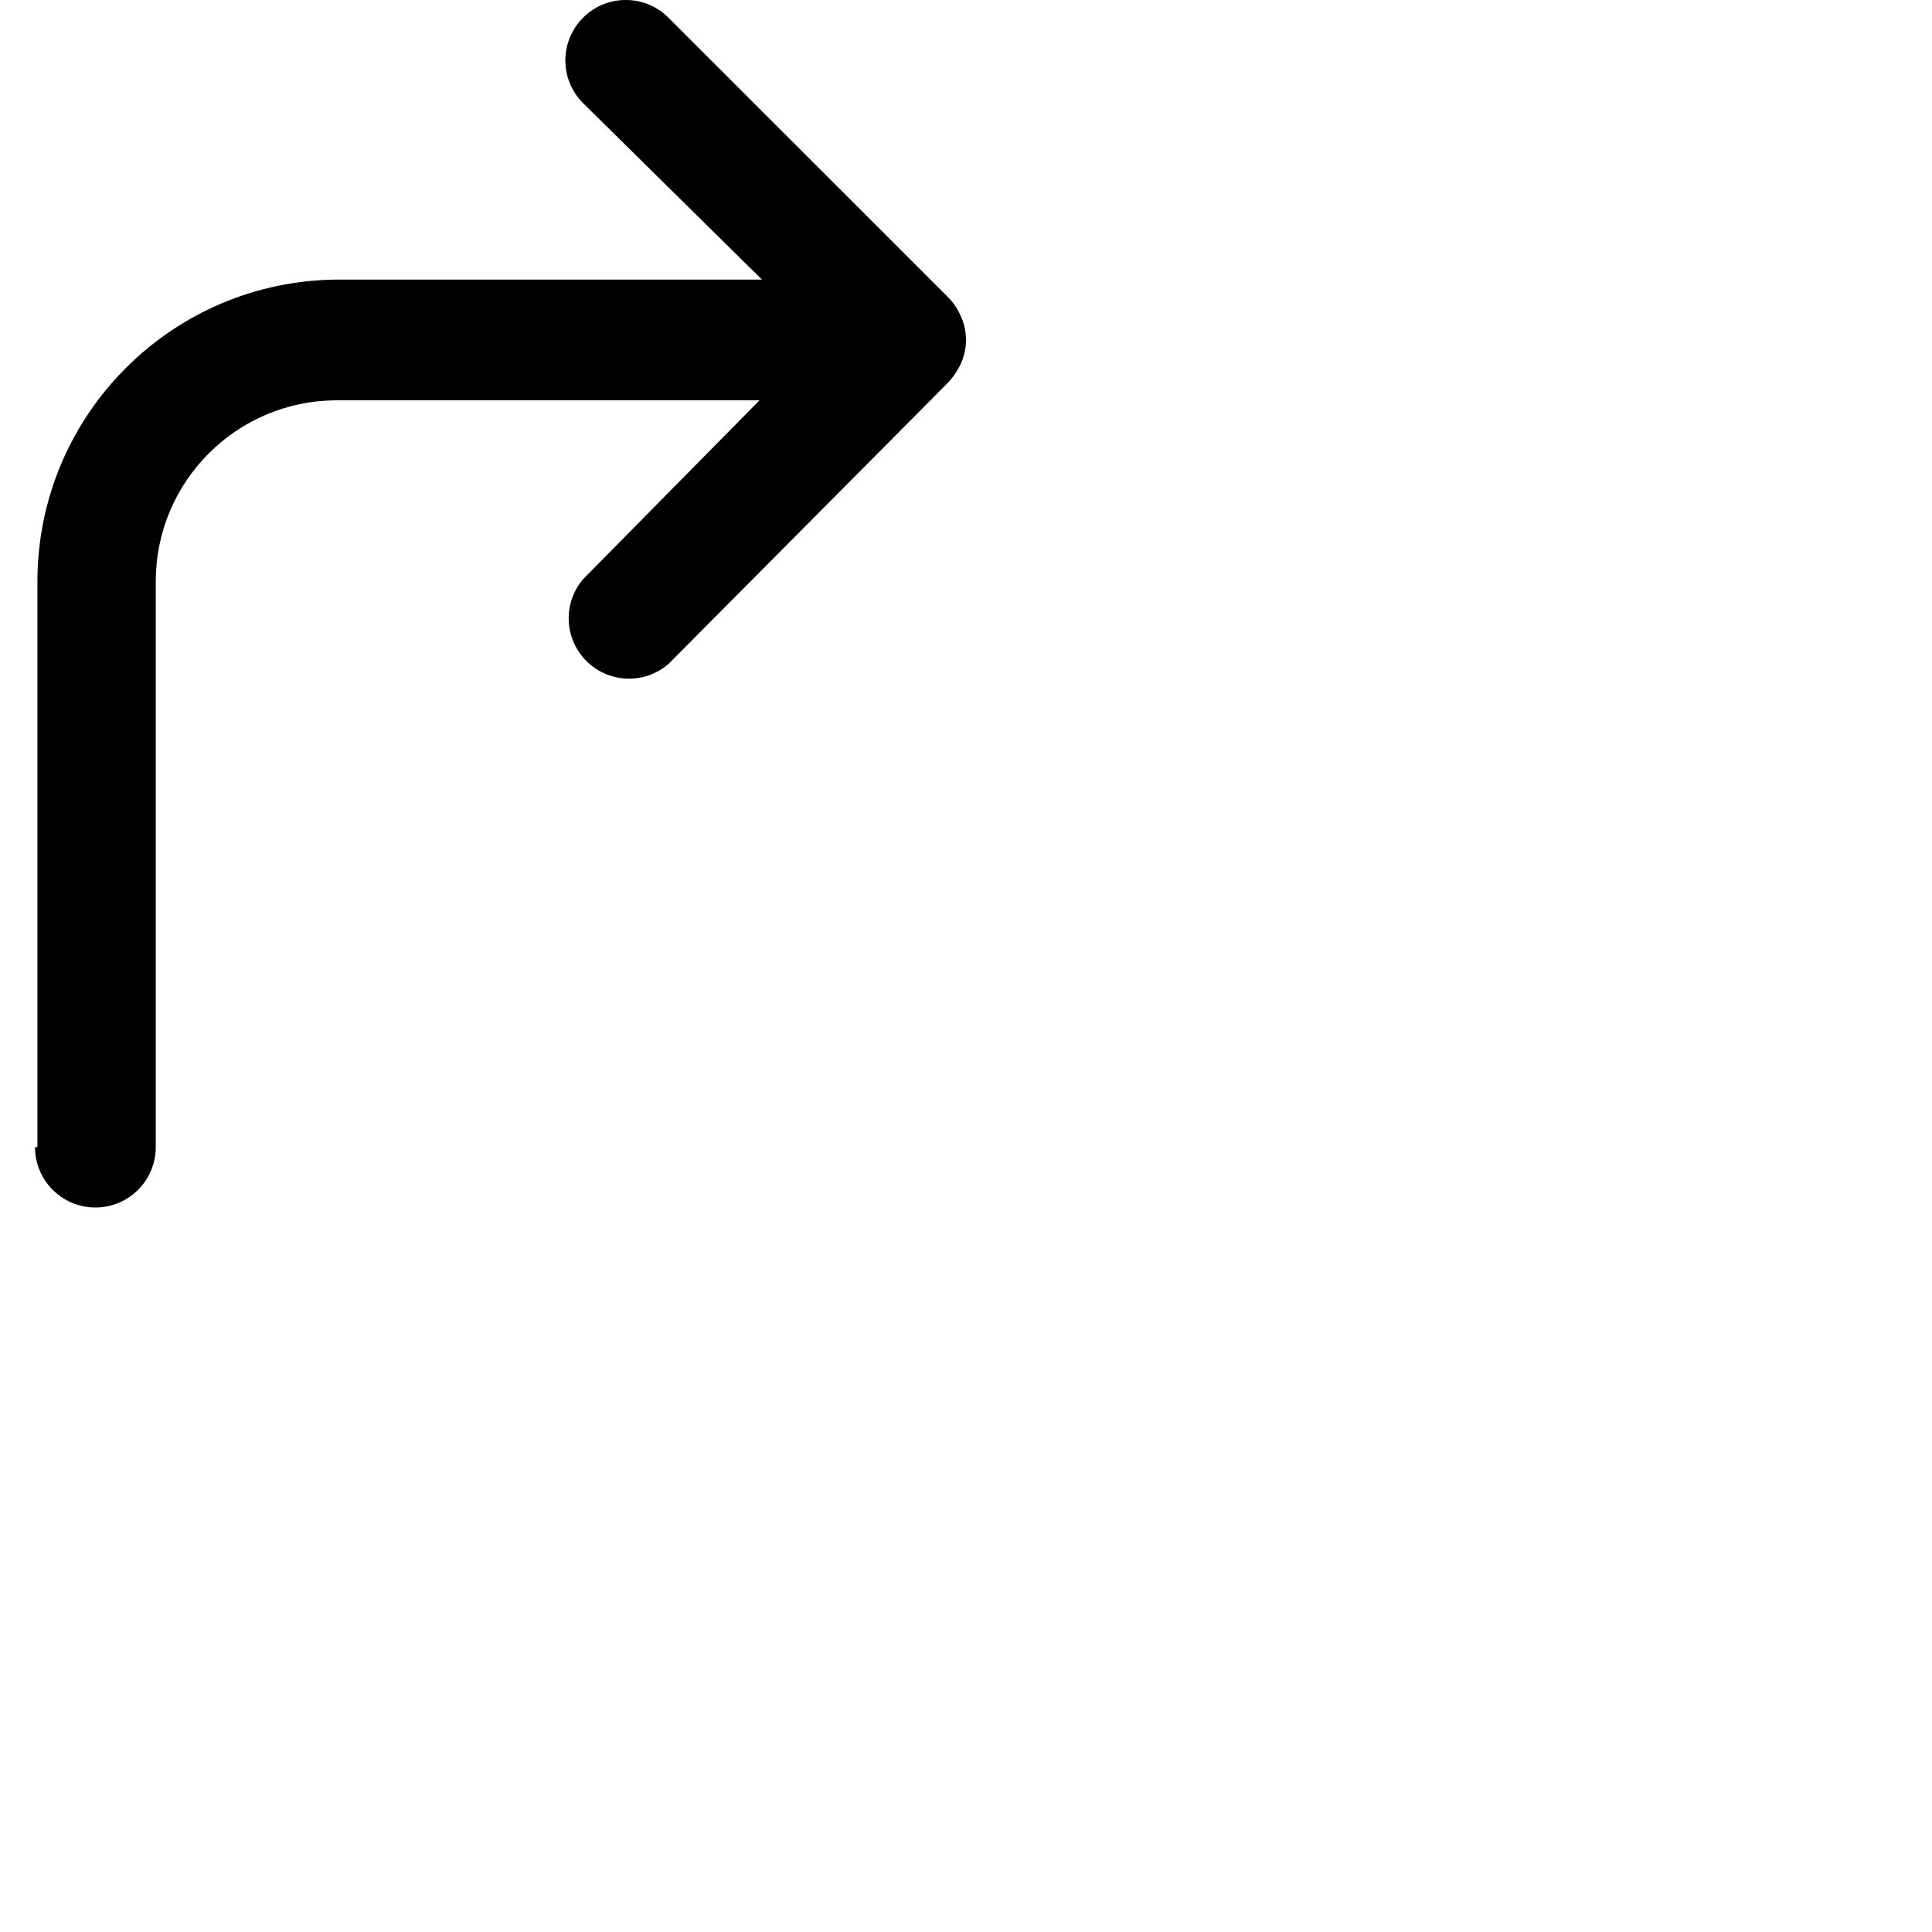
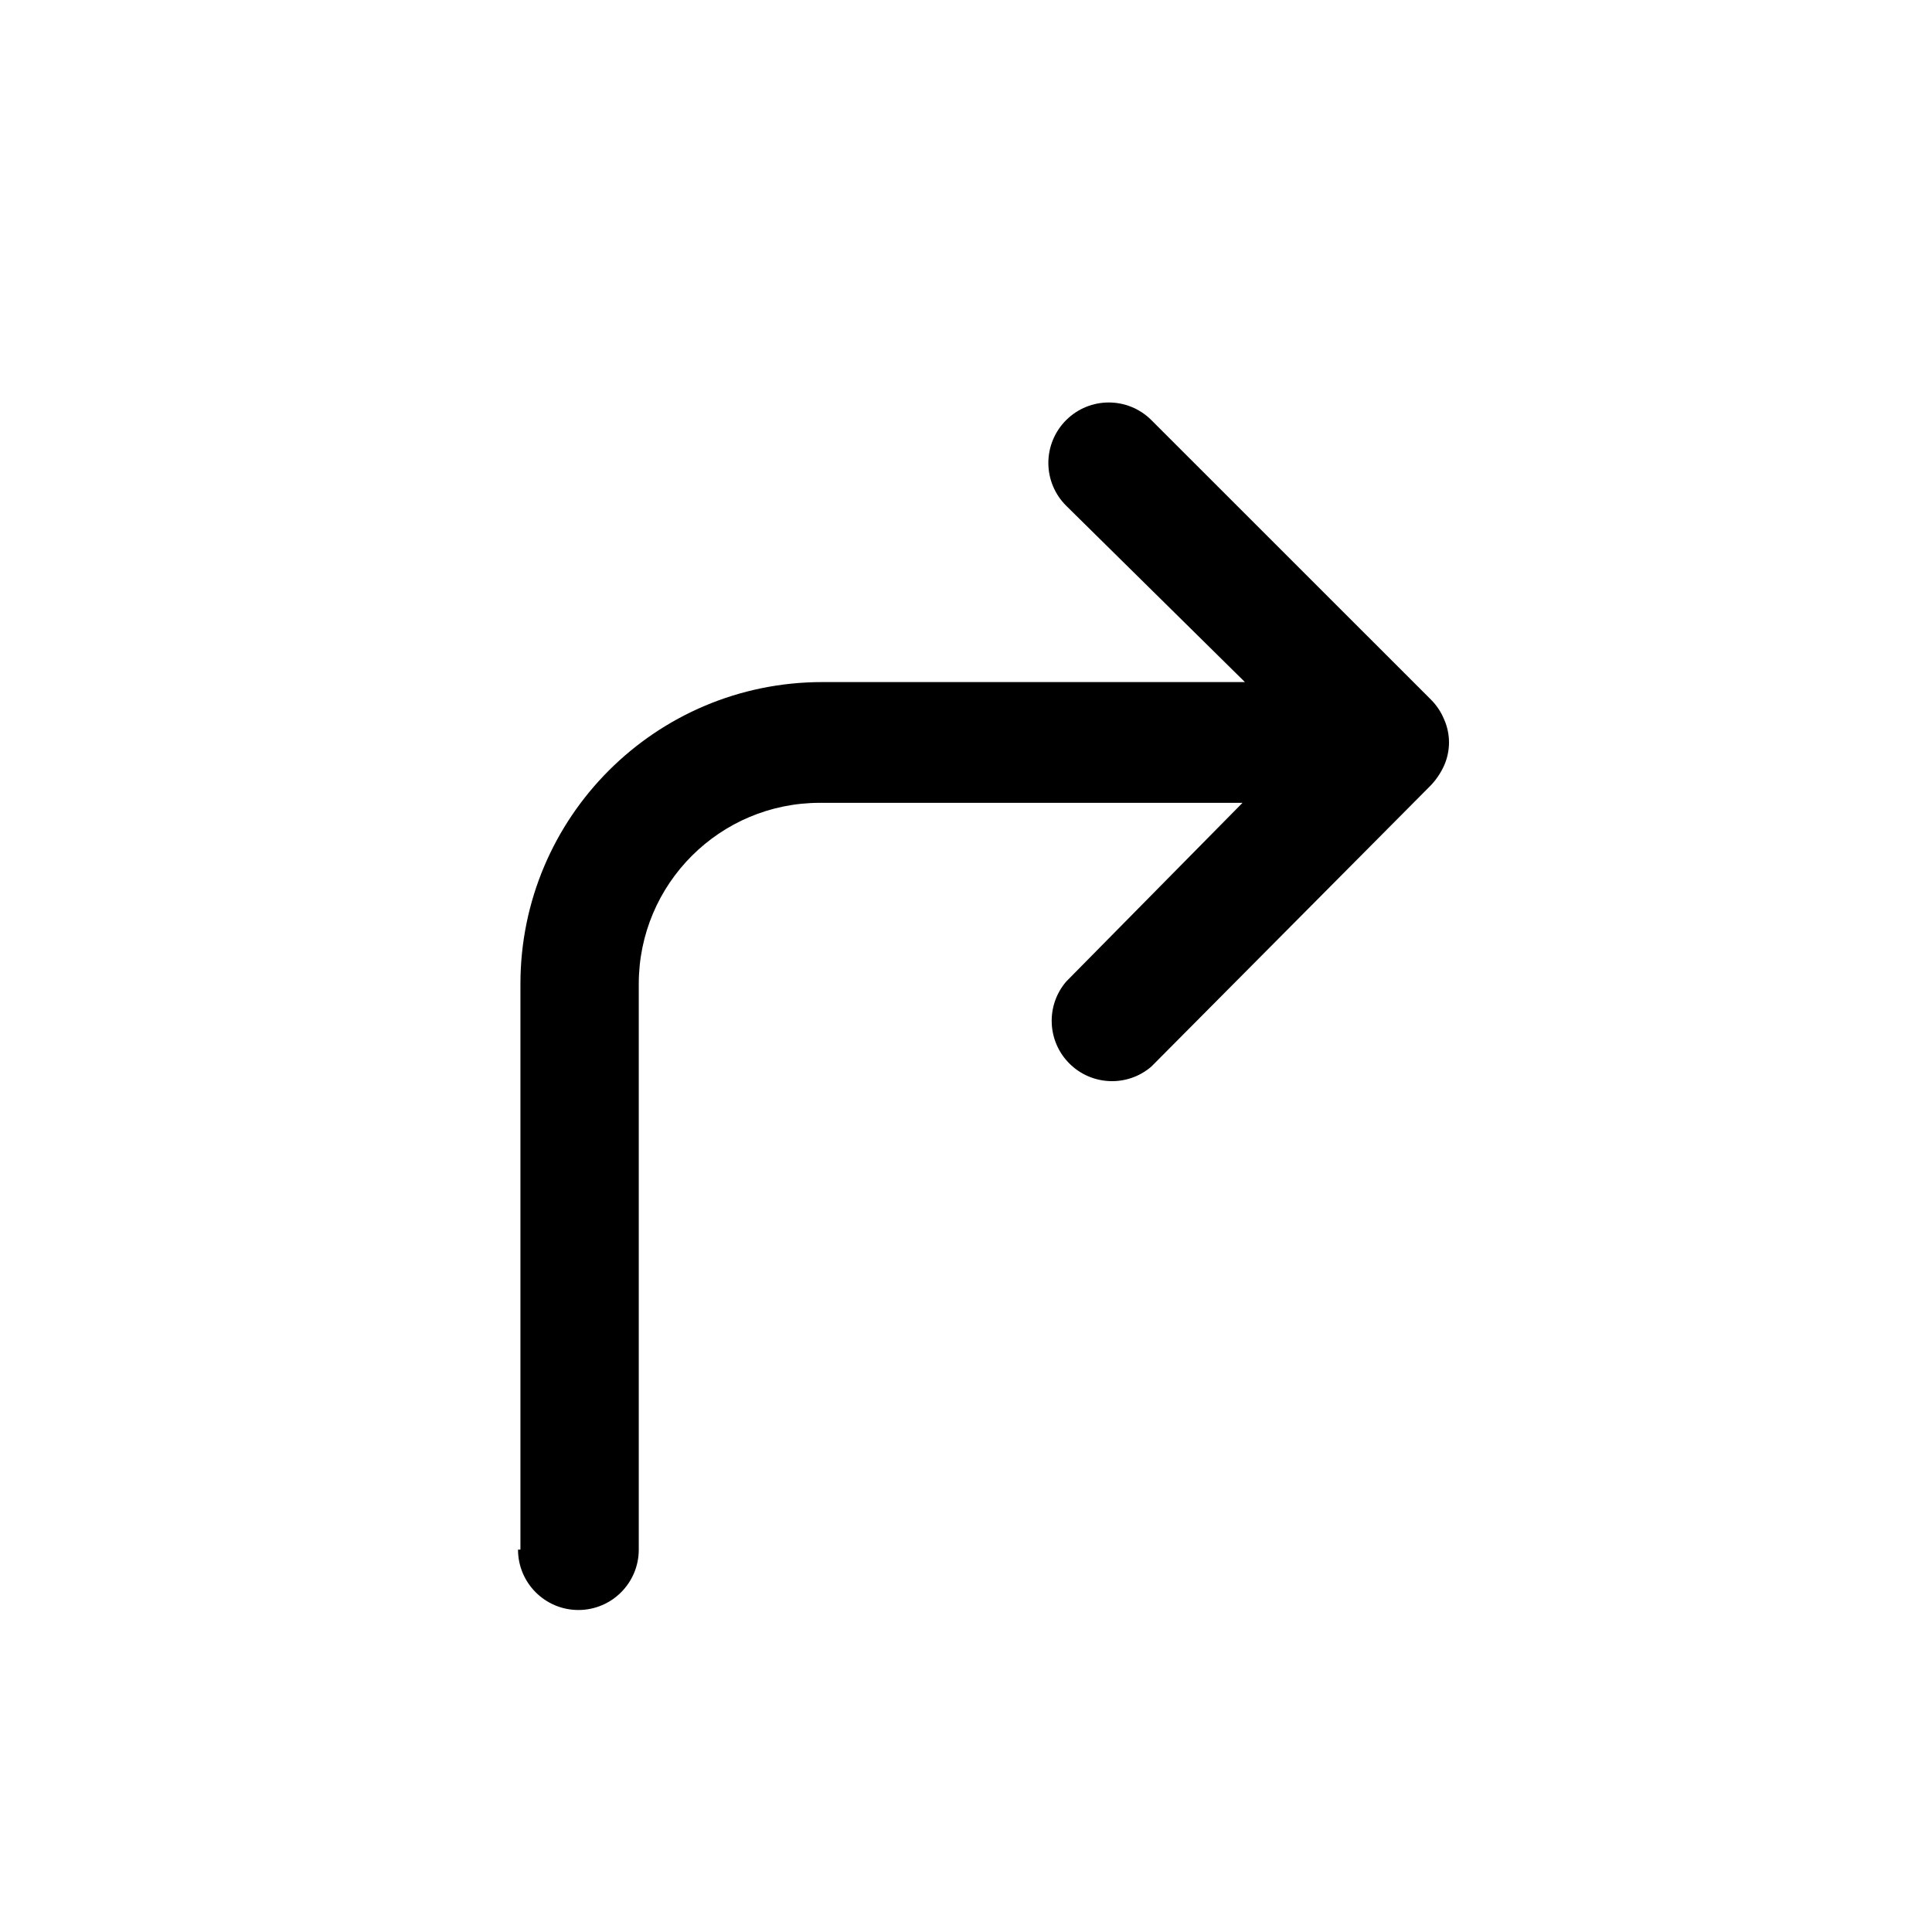
<svg xmlns="http://www.w3.org/2000/svg" width="24" height="24" viewBox="0 0 24 24" fill="none">
-   <path fill-rule="evenodd" clip-rule="evenodd" d="M0.465 14.25V7.223C0.465 5.152 2.144 3.473 4.215 3.473H9.465L7.245 1.283C7.103 1.142 7.023 0.951 7.023 0.751C7.023 0.551 7.103 0.359 7.245 0.218C7.537 -0.073 8.01 -0.073 8.302 0.218L11.775 3.69C11.846 3.761 11.902 3.845 11.94 3.938C12.02 4.119 12.02 4.326 11.94 4.508C11.899 4.599 11.843 4.683 11.775 4.755L8.302 8.25C8.005 8.505 7.561 8.488 7.284 8.211C7.007 7.934 6.99 7.49 7.245 7.193L9.435 4.973H4.185C2.942 4.973 1.935 5.98 1.935 7.223V14.25C1.935 14.664 1.599 15 1.185 15C0.771 15 0.435 14.664 0.435 14.25H0.465Z" fill="currentColor" />
+   <path fill-rule="evenodd" clip-rule="evenodd" d="M6.465 19.25V12.223C6.465 10.152 8.144 8.473 10.215 8.473H15.465L13.245 6.283C13.103 6.142 13.023 5.951 13.023 5.751C13.023 5.551 13.103 5.359 13.245 5.218C13.537 4.927 14.01 4.927 14.302 5.218L17.775 8.69C17.846 8.761 17.902 8.845 17.94 8.938C18.02 9.119 18.02 9.326 17.94 9.508C17.899 9.599 17.843 9.683 17.775 9.755L14.302 13.25C14.005 13.505 13.561 13.488 13.284 13.211C13.007 12.934 12.99 12.49 13.245 12.193L15.435 9.973H10.185C8.942 9.973 7.935 10.98 7.935 12.223V19.25C7.935 19.664 7.599 20 7.185 20C6.771 20 6.435 19.664 6.435 19.25H6.465Z" fill="currentColor" />
</svg>
